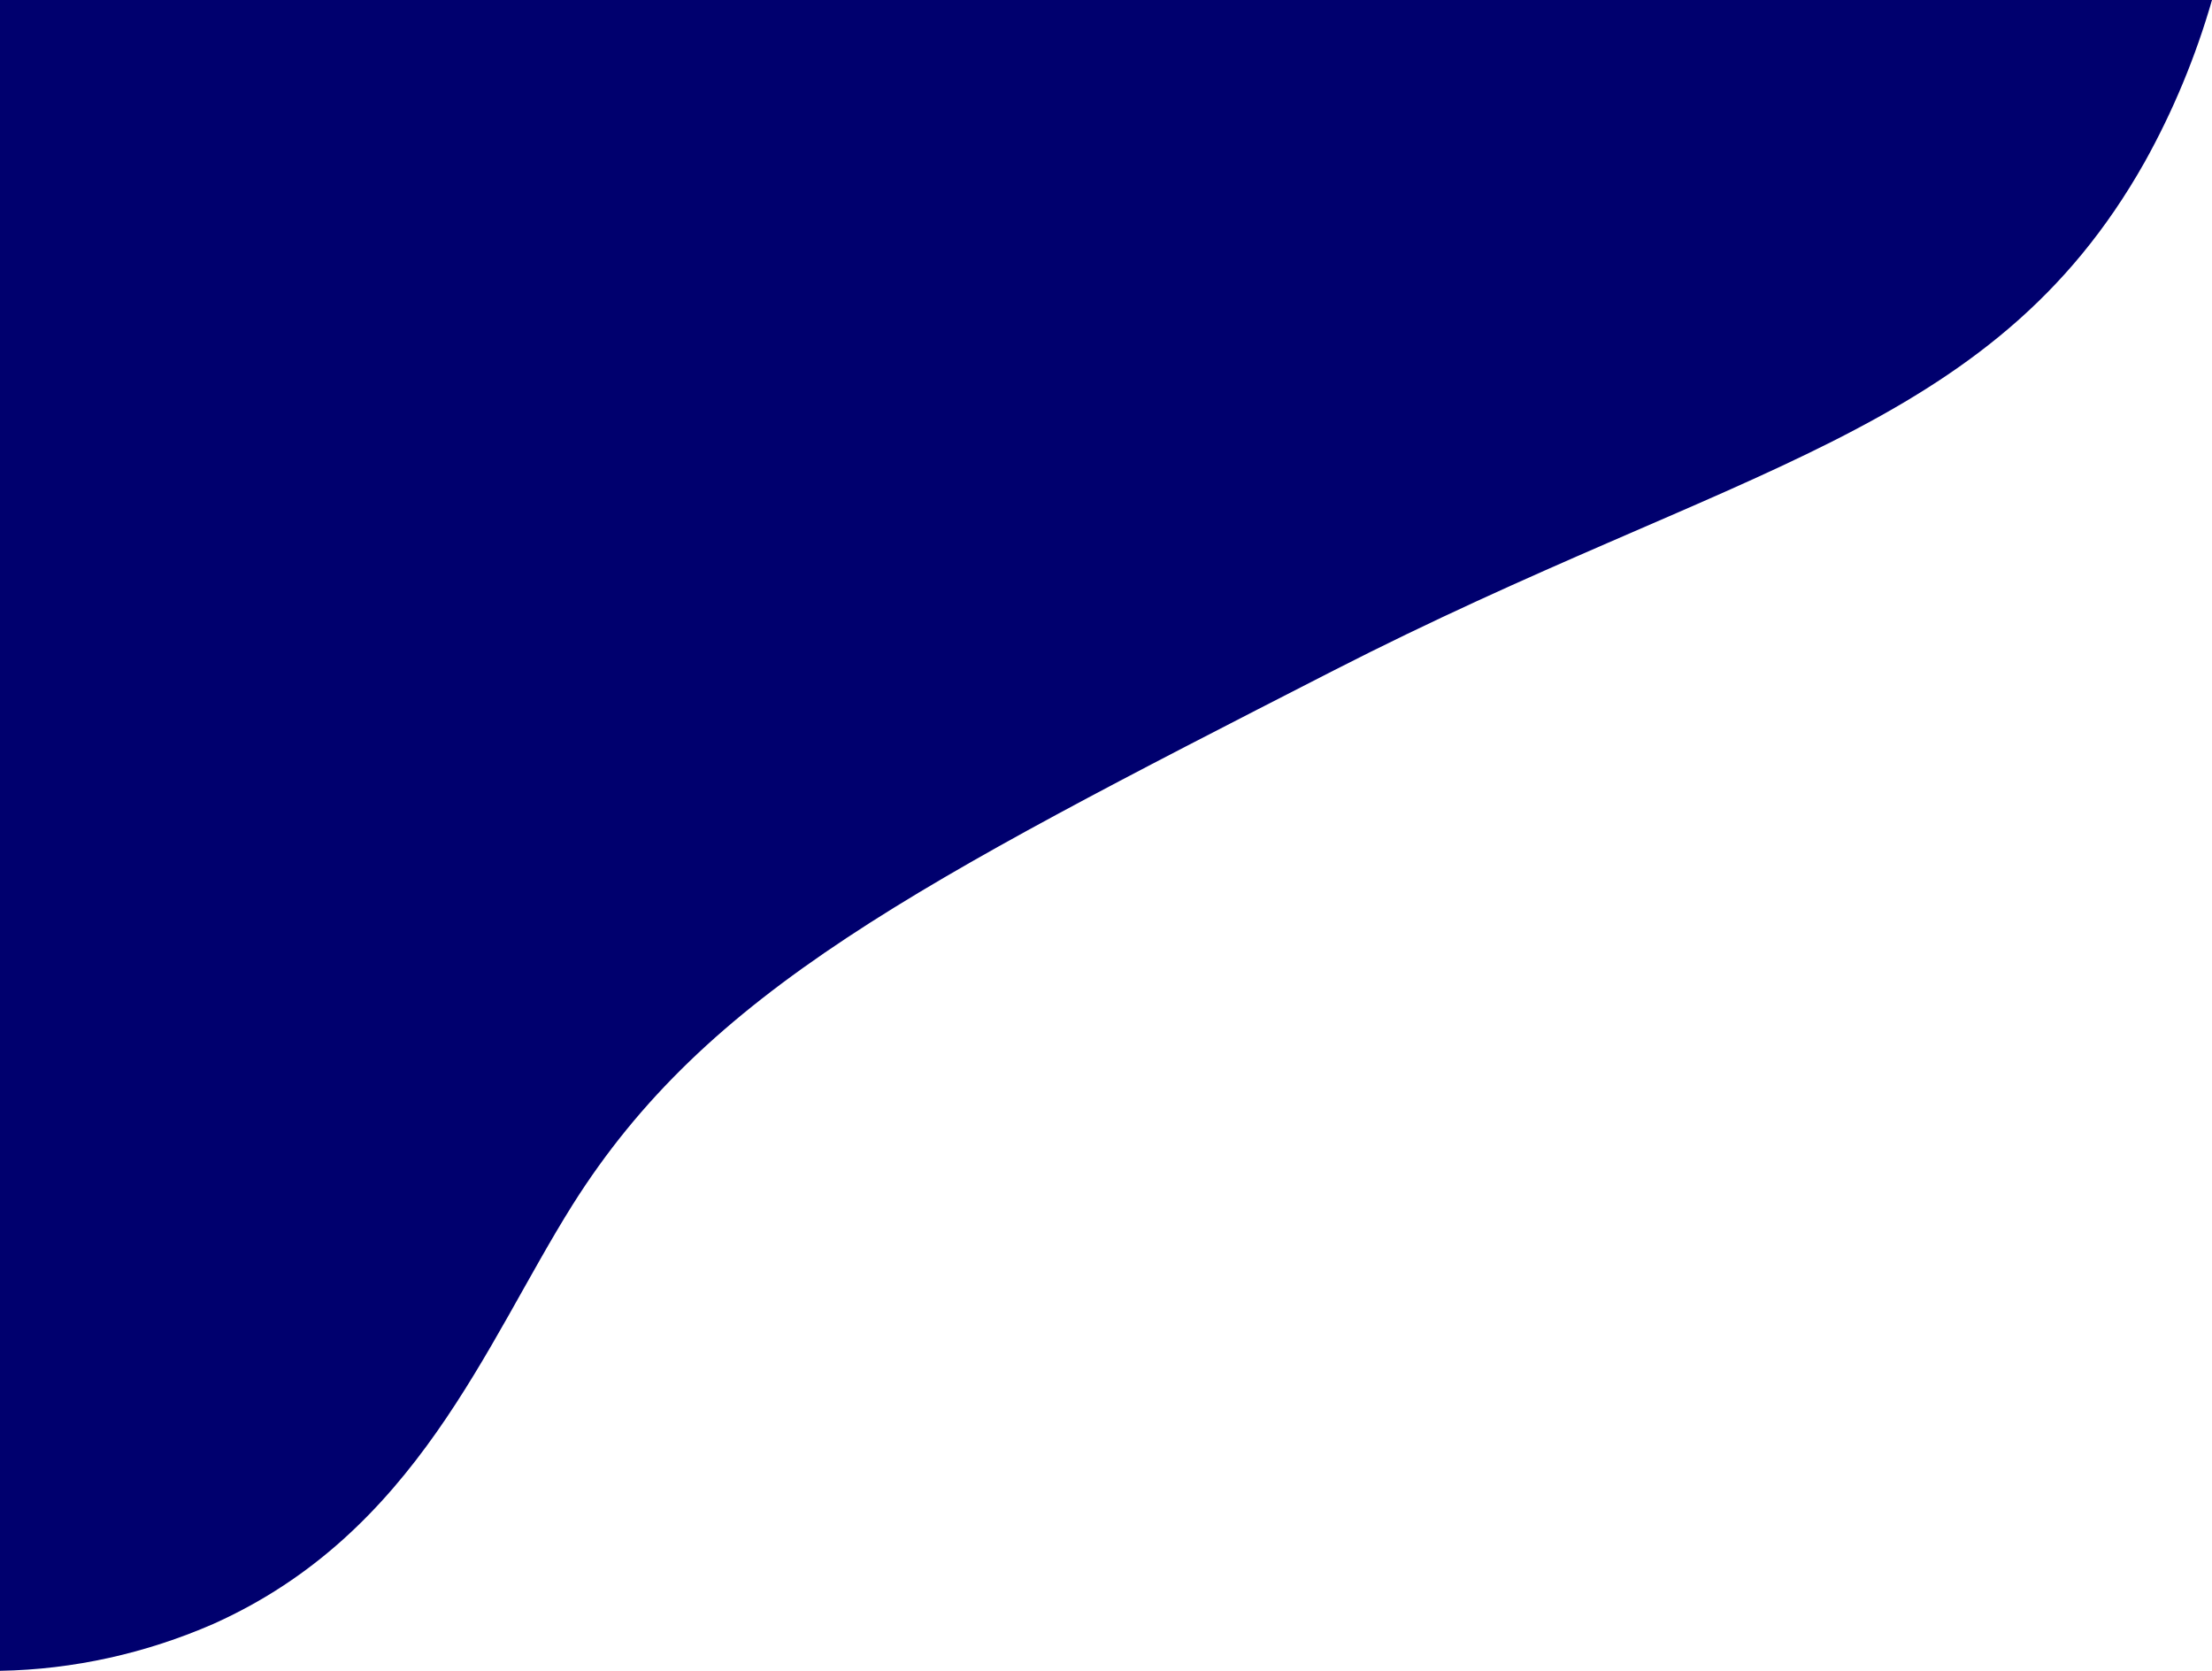
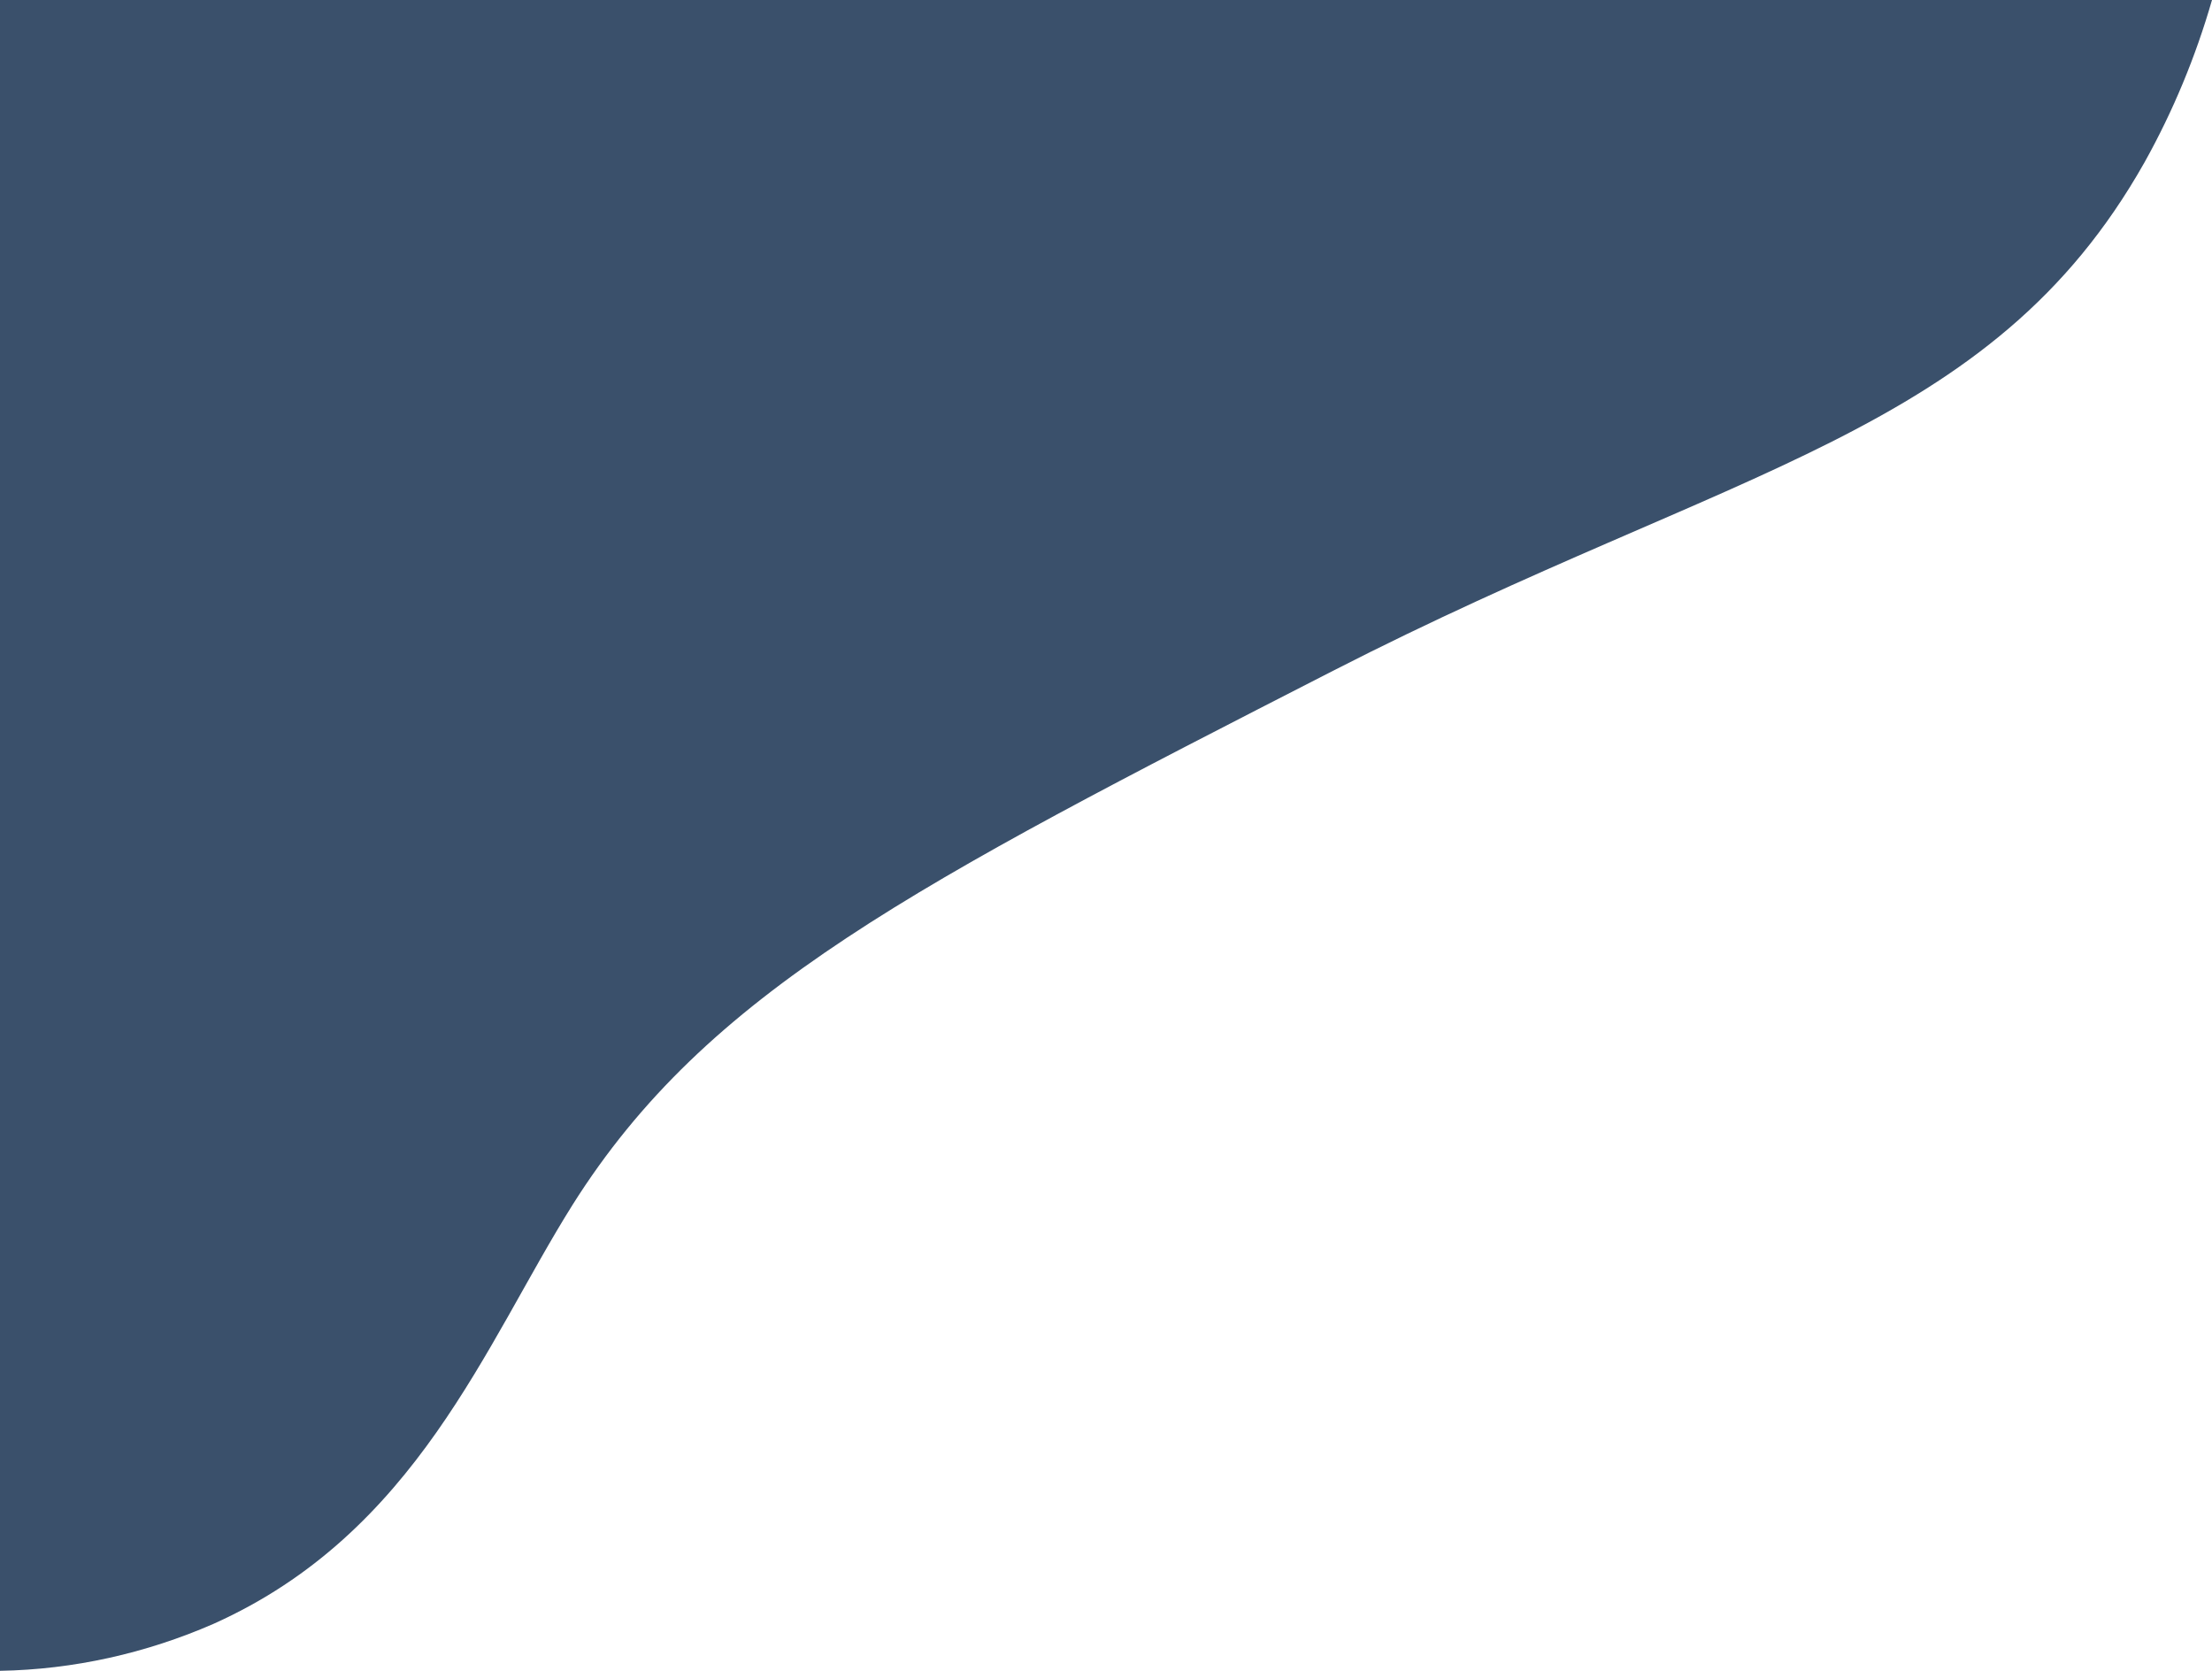
<svg xmlns="http://www.w3.org/2000/svg" version="1.1" id="Слой_1" x="0px" y="0px" viewBox="0 0 517.8 391" style="enable-background:new 0 0 517.8 391;" xml:space="preserve">
  <style type="text/css">
- 	.st0{fill:#00006E;}
+ 	.st0{fill:#3A506B;}
</style>
  <g id="Слой_2_00000009571543596792854680000015954116087059229585_">
    <g id="Слой_1-2">
      <path class="st0" d="M374.8,0C249.9,0,124.9,0,0,0c0,130.3,0,260.7,0,391c17.2-0.3,34.2-4.1,50-11c47.5-21.3,63.6-65.5,84-98    c31.5-50,80.3-75,178-125c94.2-48.2,154-55.2,190-119c6.7-12,12-24.8,15.8-38C470.1,0,422.5,0,374.8,0z" />
    </g>
  </g>
</svg>
